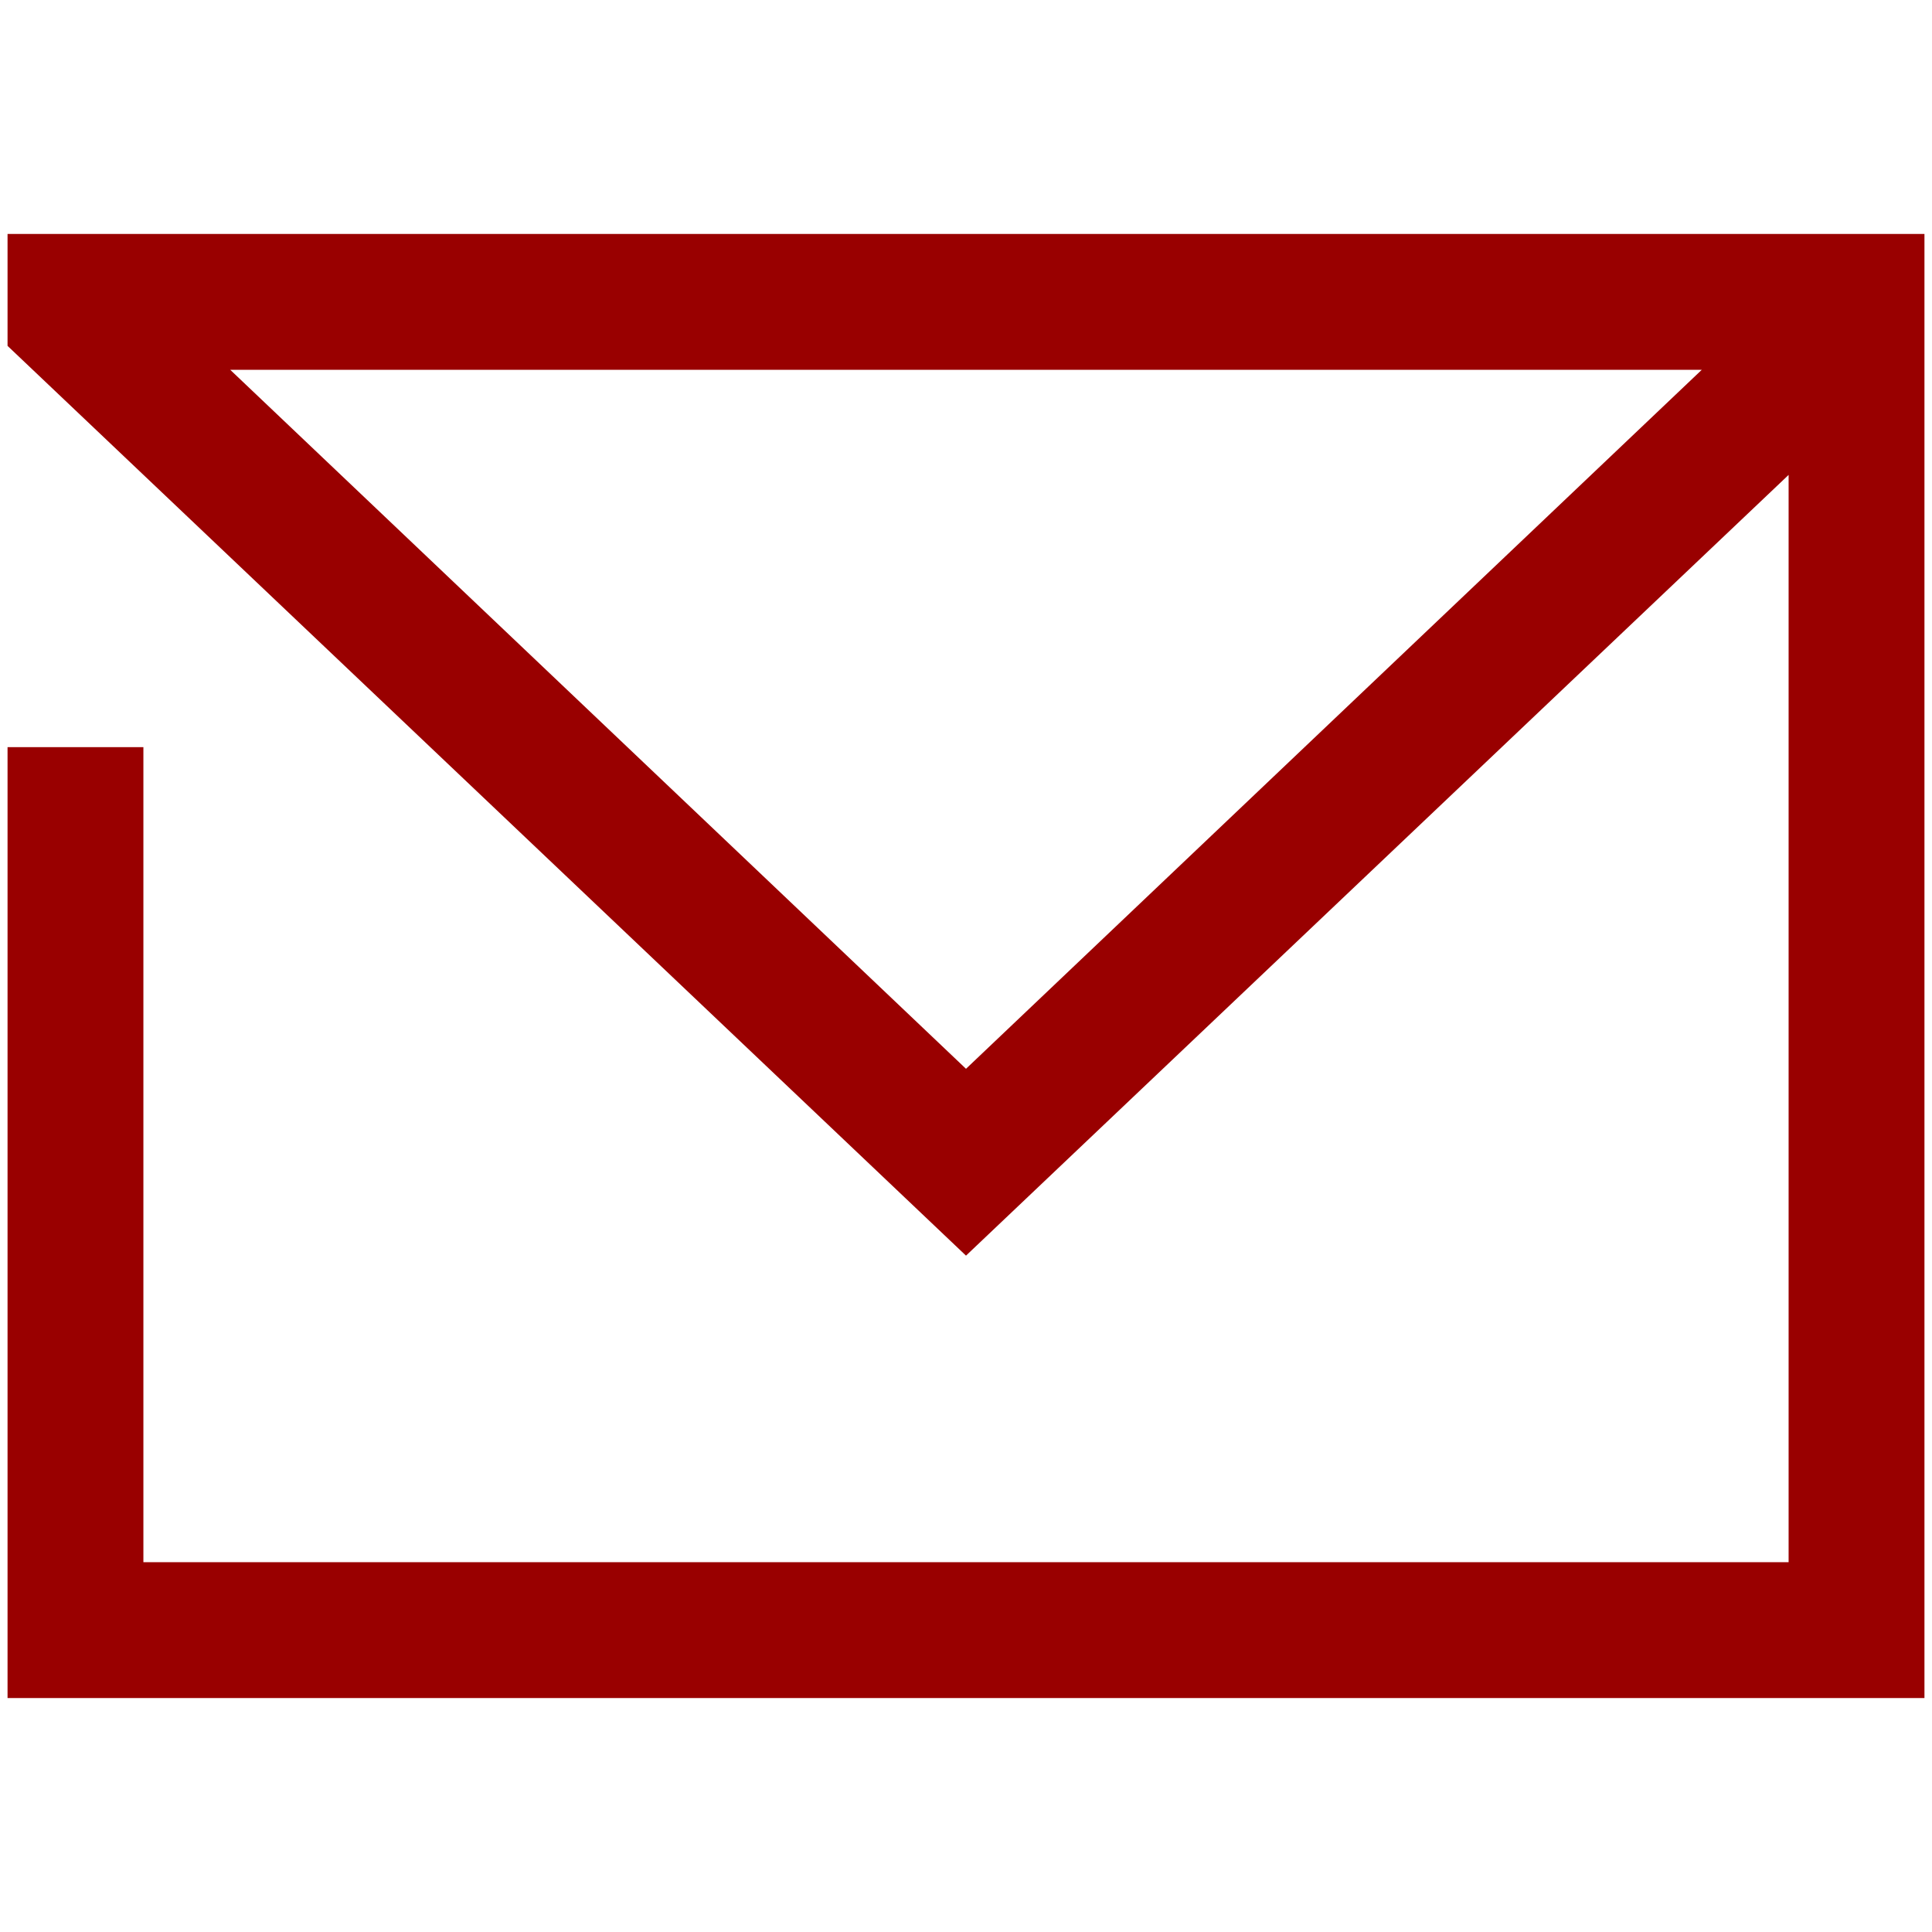
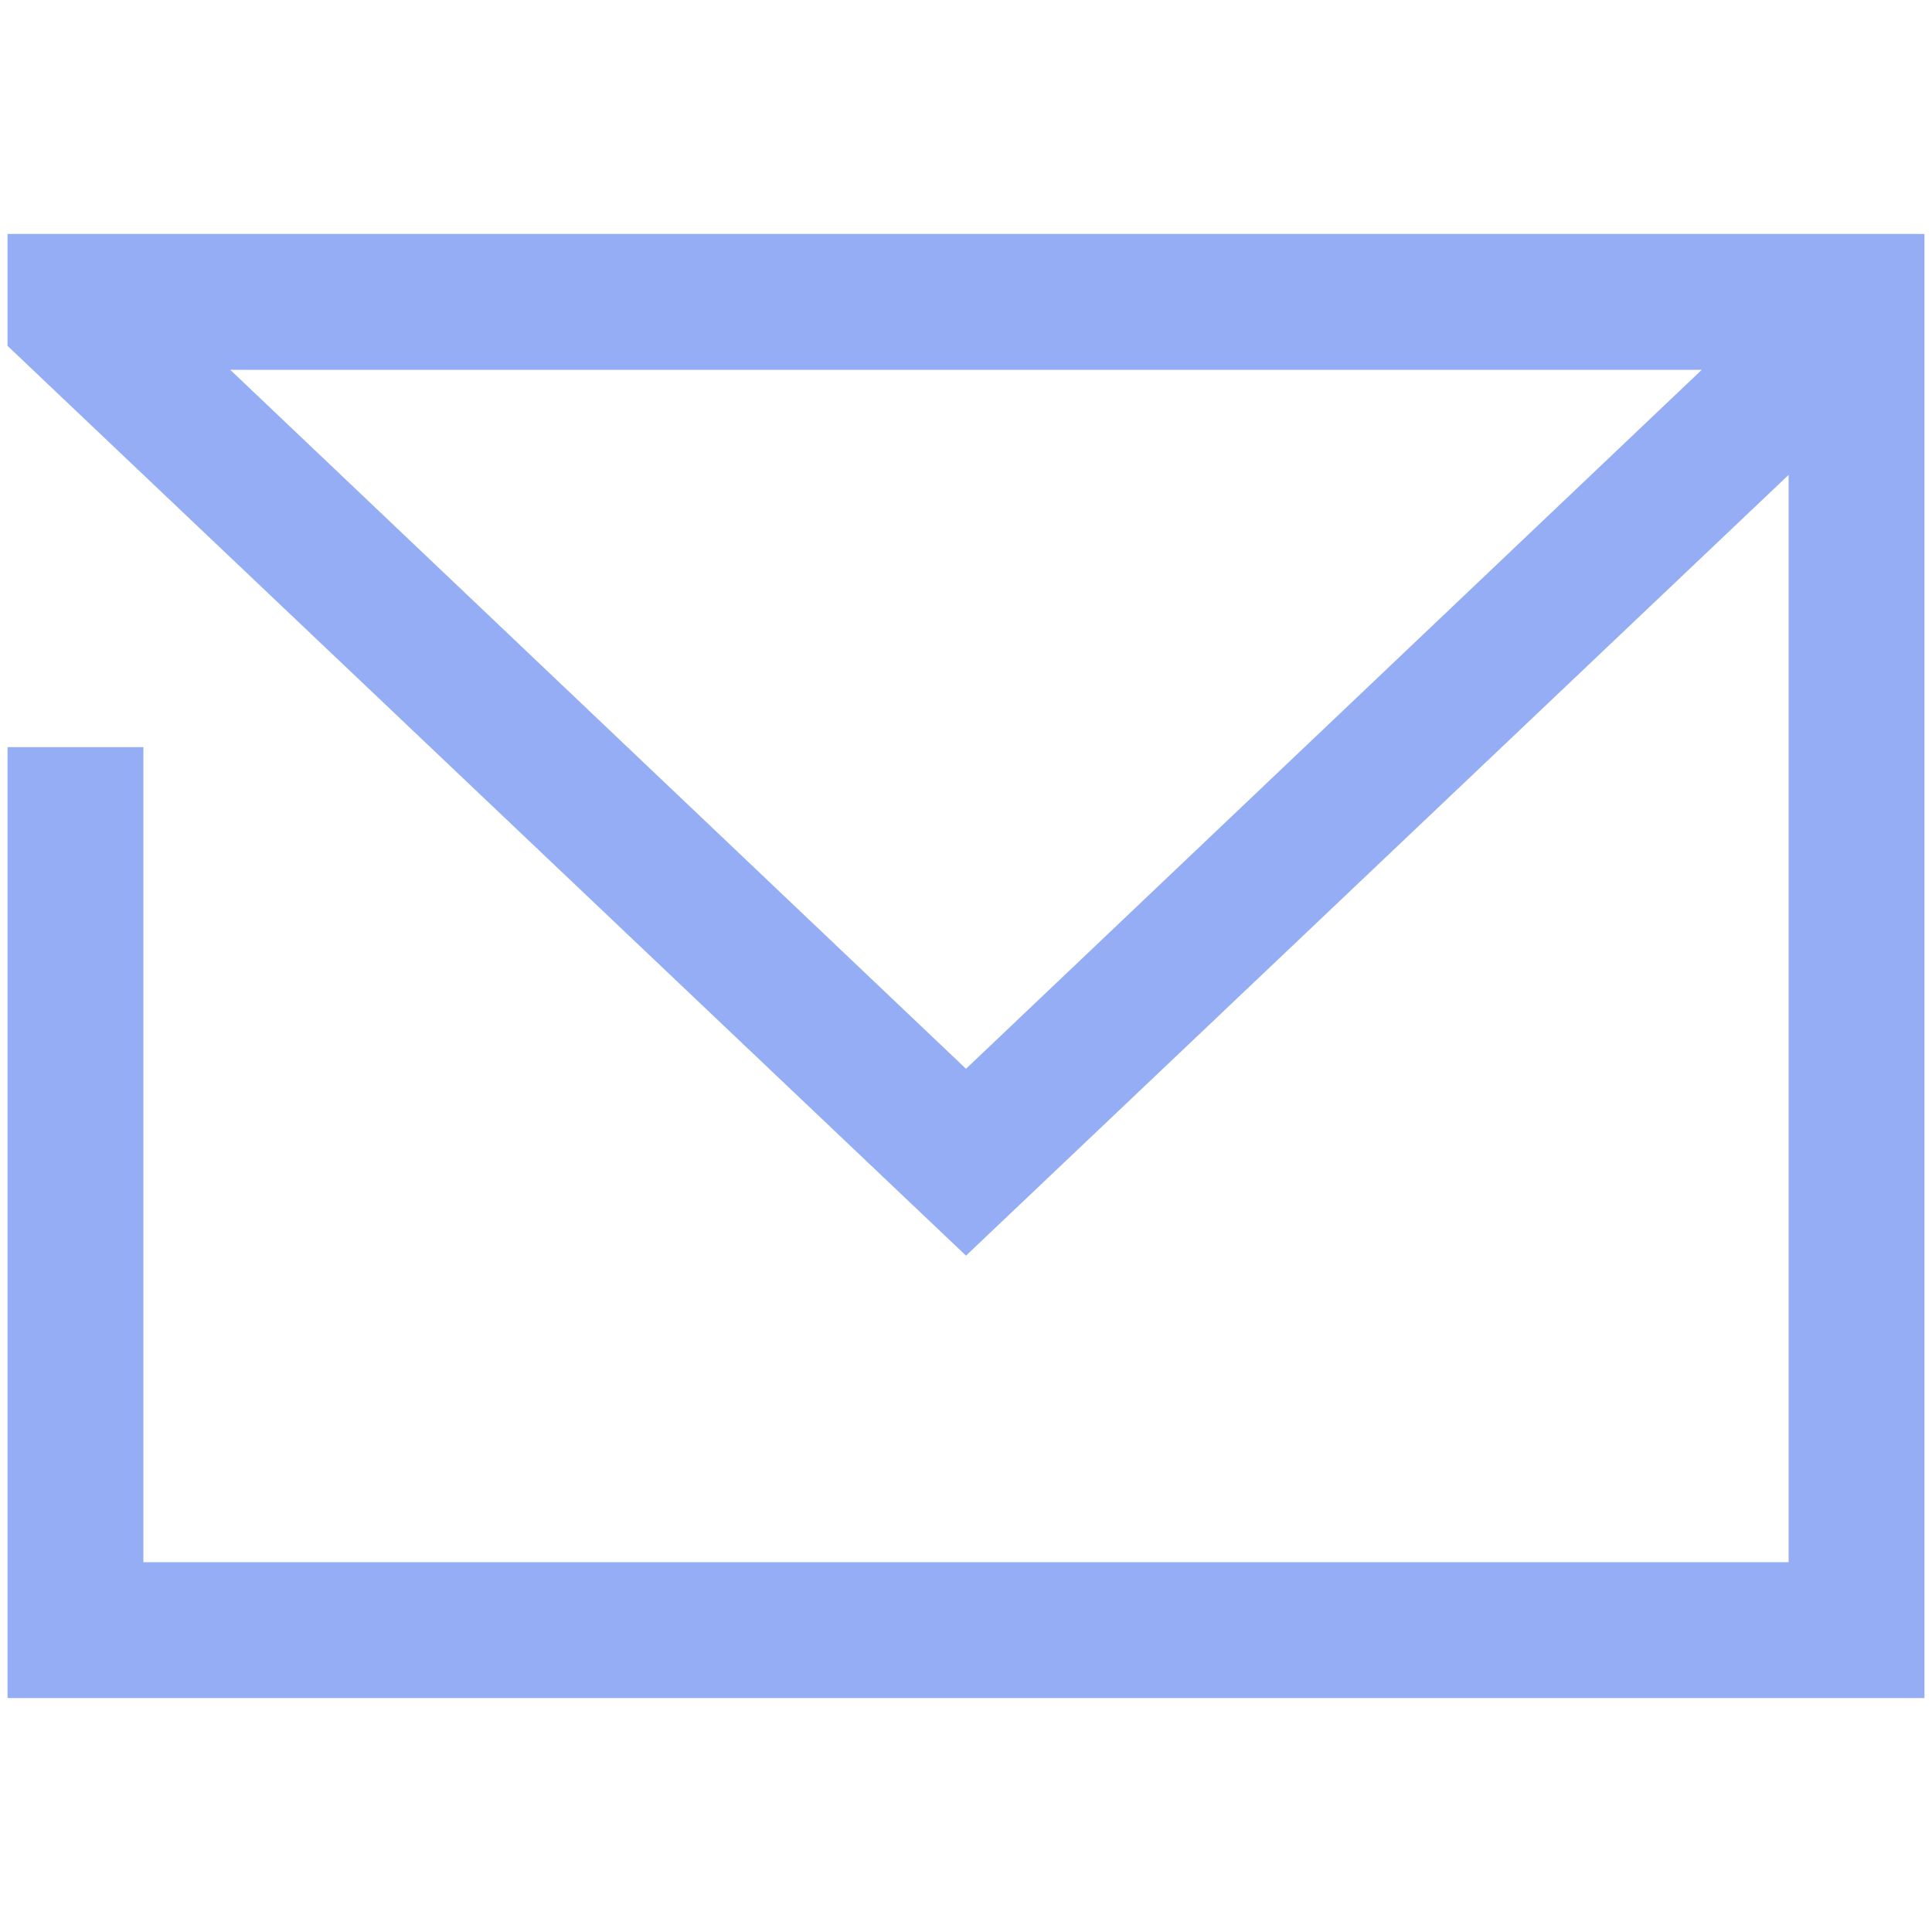
- <svg xmlns="http://www.w3.org/2000/svg" fill="#990000" width="800px" height="800px" viewBox="0 0 128 128" id="Layer_1" version="1.1" xml:space="preserve" stroke="#990000">
+ <svg xmlns="http://www.w3.org/2000/svg" fill="#95adf4" width="800px" height="800px" viewBox="0 0 128 128" id="Layer_1" version="1.1" xml:space="preserve" stroke="#95adf4">
  <g id="SVGRepo_bgCarrier" stroke-width="0" />
  <g id="SVGRepo_tracerCarrier" stroke-linecap="round" stroke-linejoin="round" />
  <g id="SVGRepo_iconCarrier">
    <g>
      <path d="M127,16H1v6.7l63,59.8l55-52.2V104H9V50H1v62h126V16z M64,71.5L14,24H114L64,71.5z" />
    </g>
  </g>
</svg>
